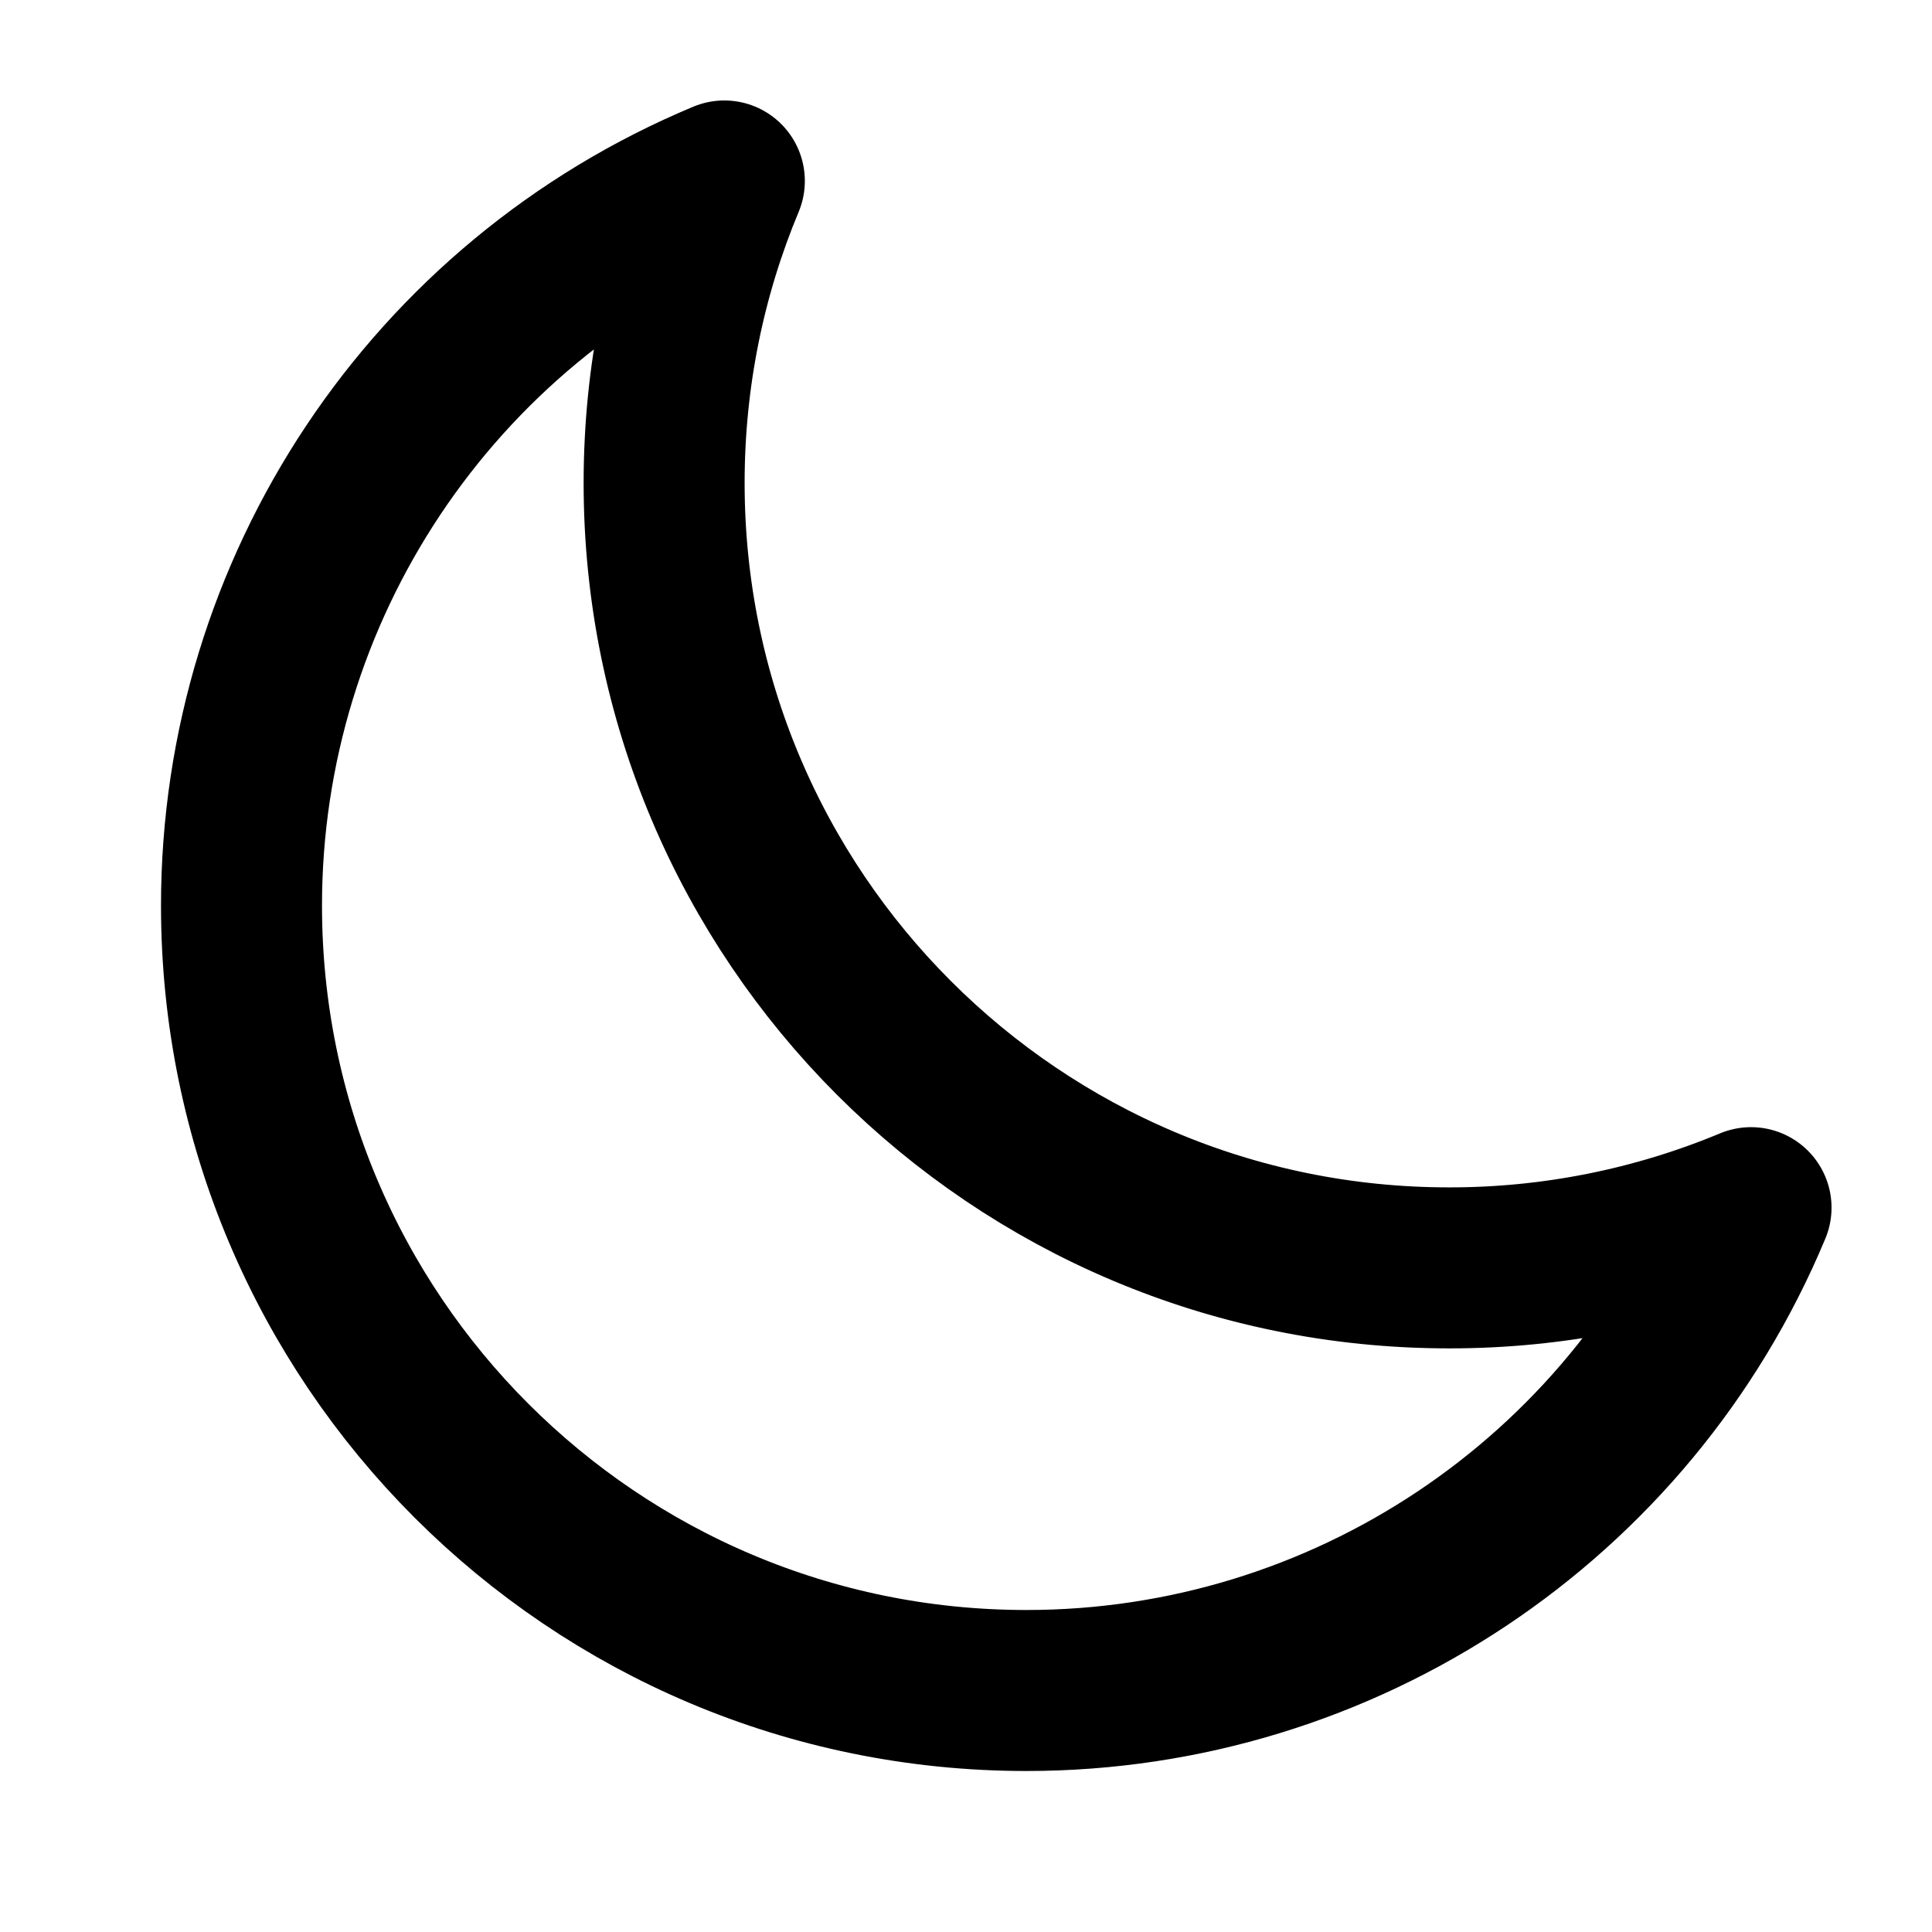
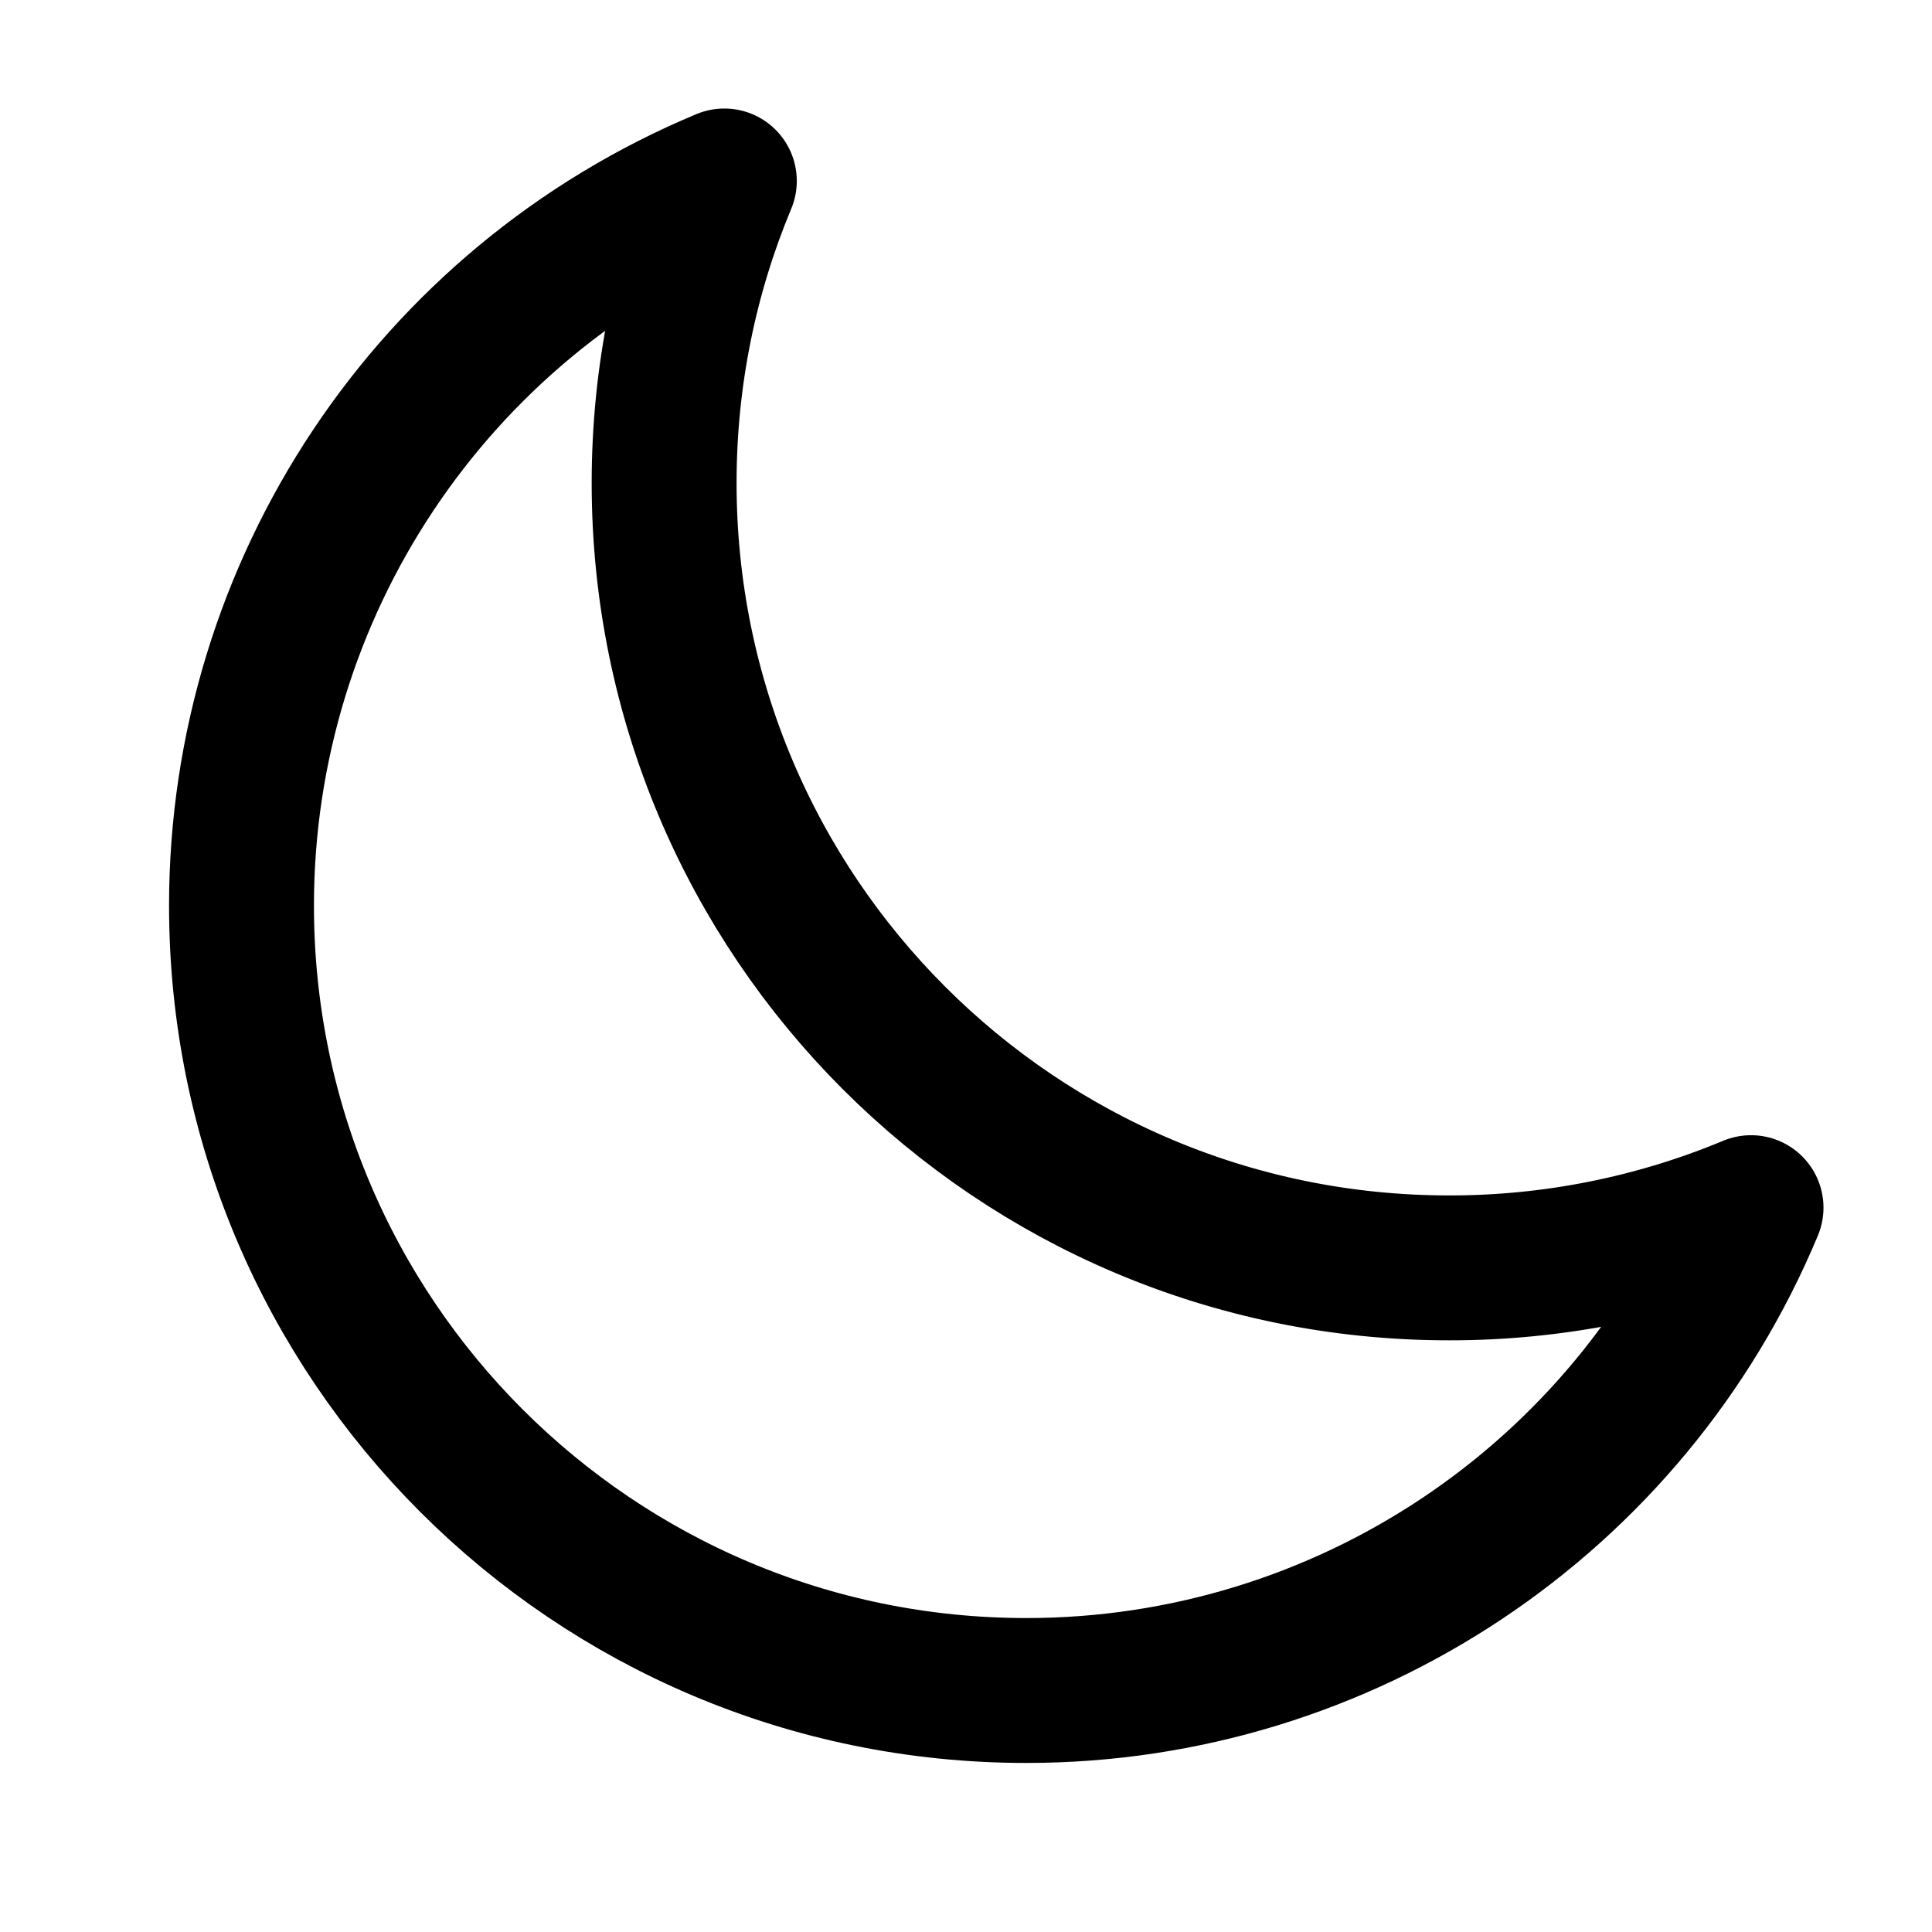
- <svg xmlns="http://www.w3.org/2000/svg" width="22" height="22" fill="none" viewBox="0 0 24 24" stroke-width="2" stroke="currentColor" class="size-6">
+ <svg xmlns="http://www.w3.org/2000/svg" width="22" height="22" fill="none" viewBox="0 0 24 24" stroke-width="1.8" stroke="currentColor" class="size-6">
  <path stroke-linecap="round" stroke-linejoin="round" d="M21.752 15.002A9.72 9.72 0 0 1 18 15.75c-5.385 0-9.75-4.365-9.75-9.75 0-1.33.266-2.597.748-3.752A9.753 9.753 0 0 0 3 11.25C3 16.635 7.365 21 12.75 21a9.753 9.753 0 0 0 9.002-5.998Z" />
</svg>
